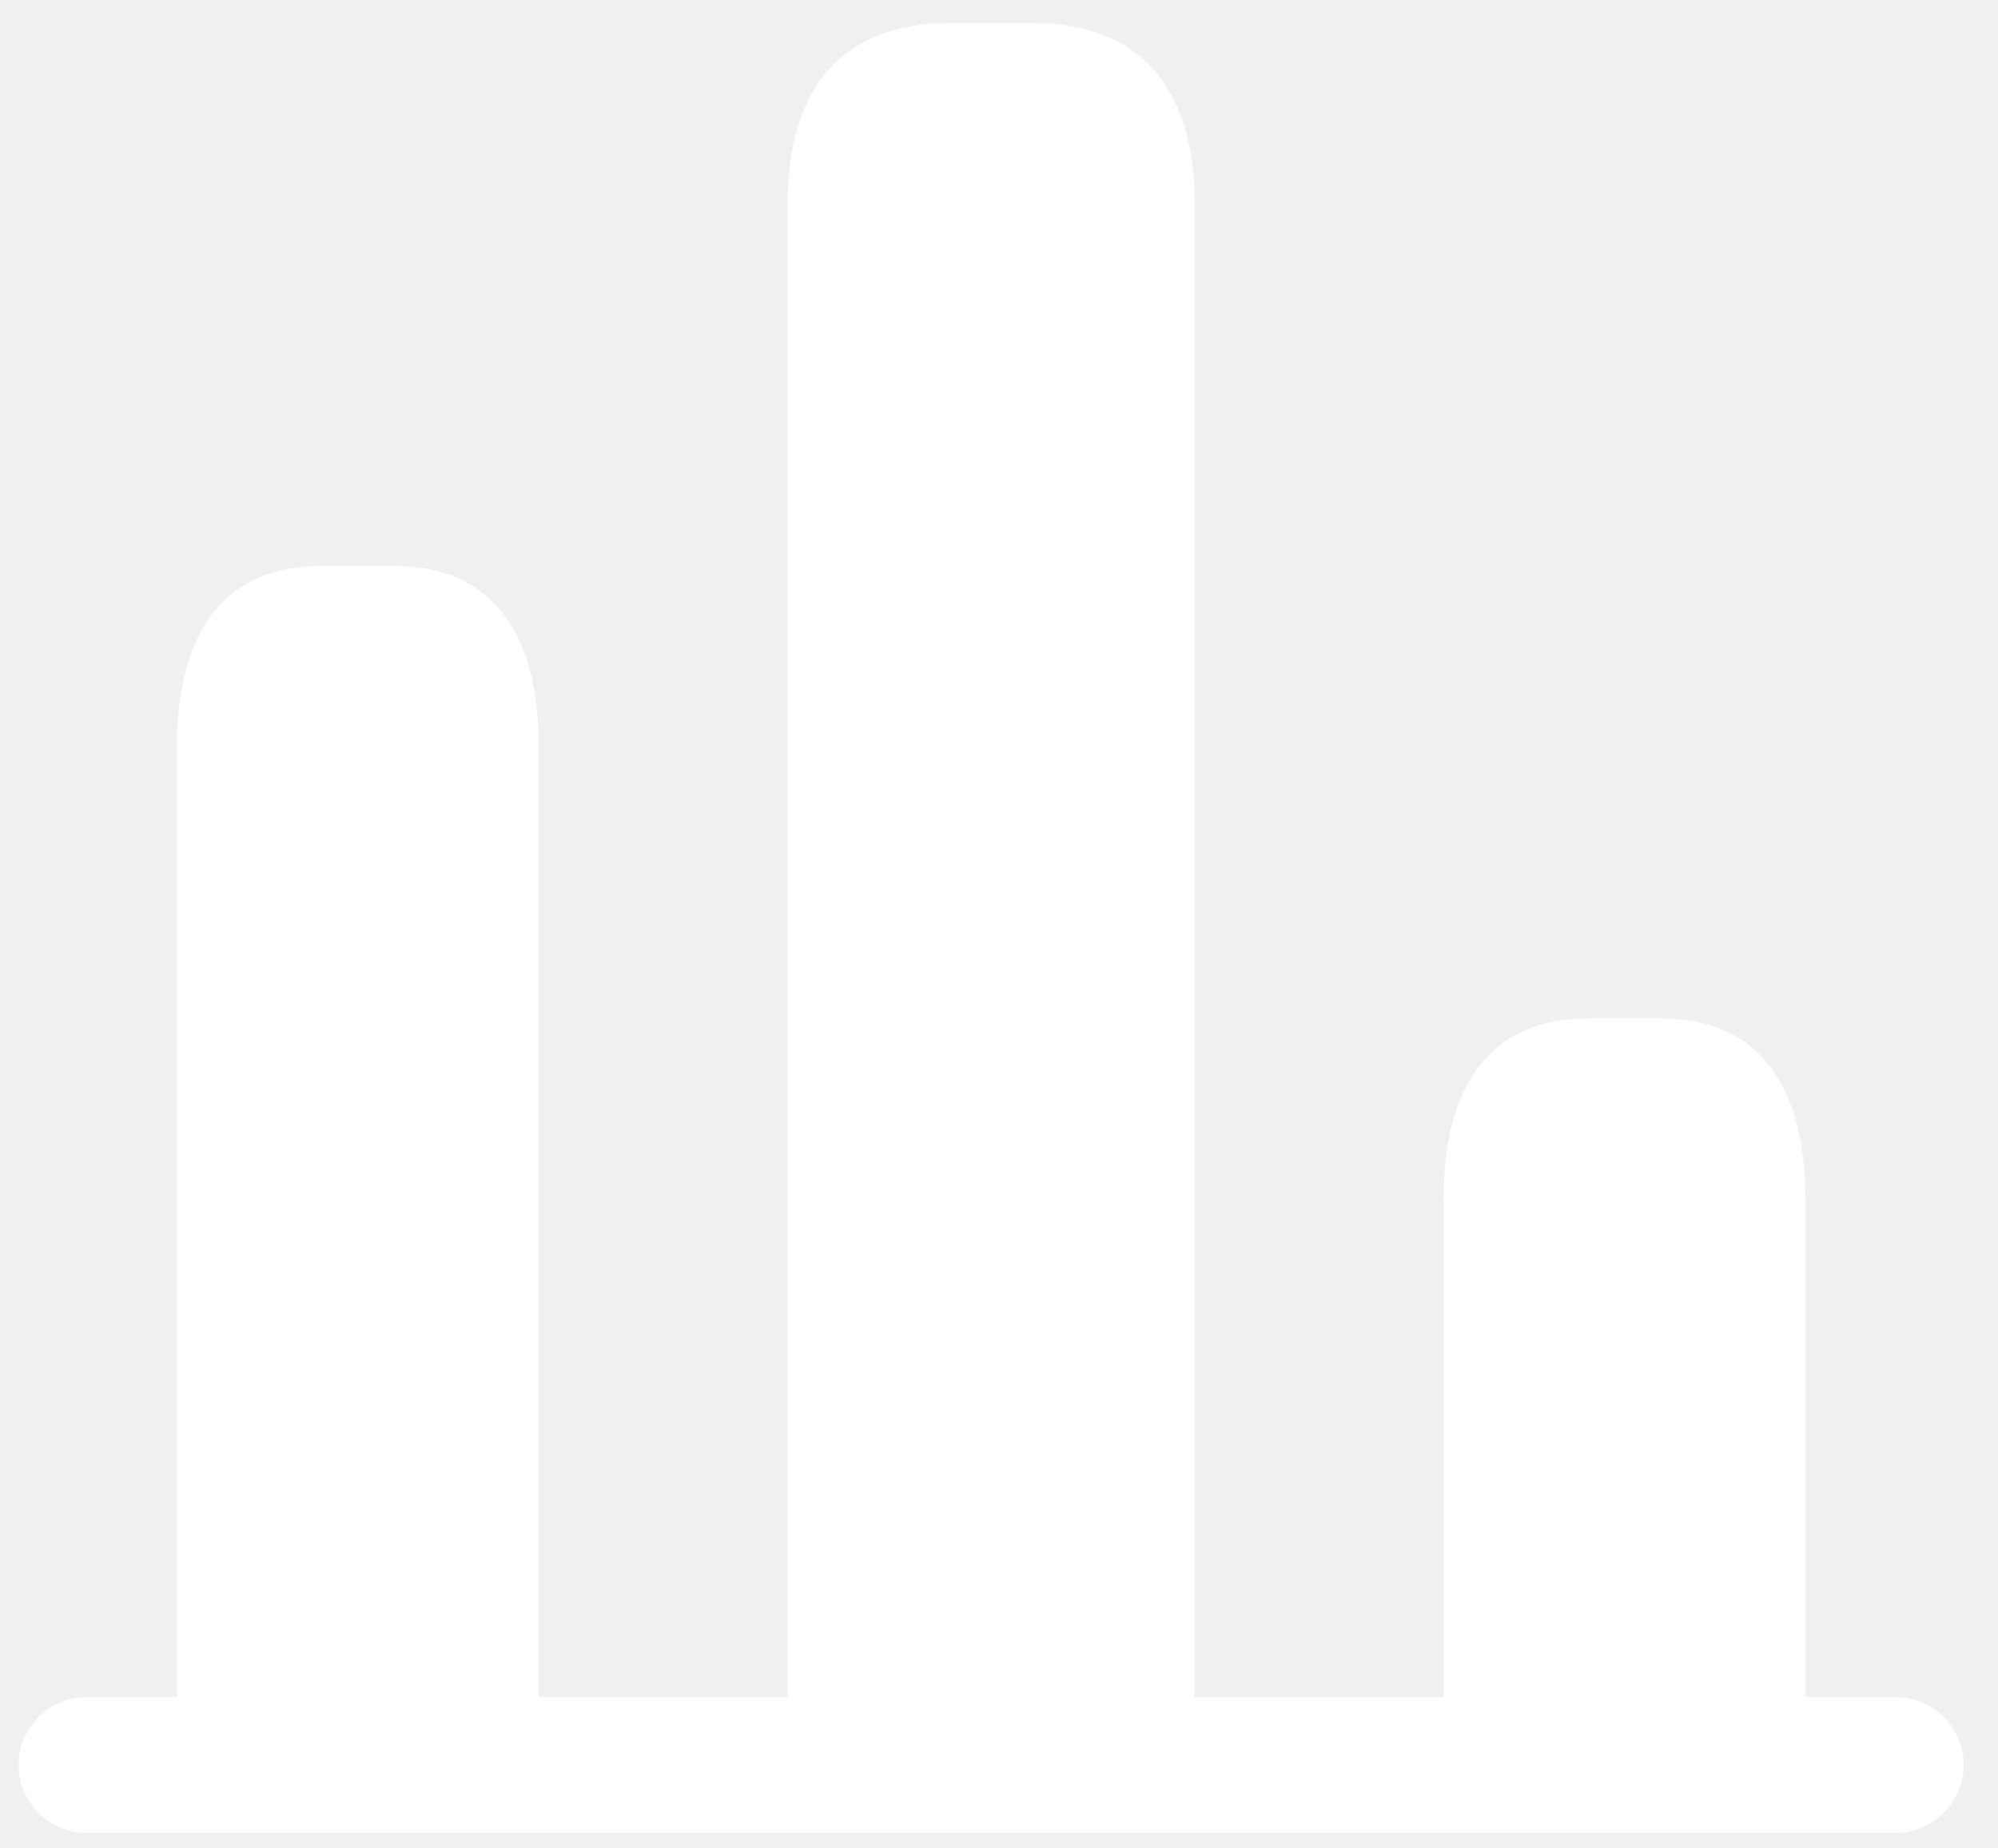
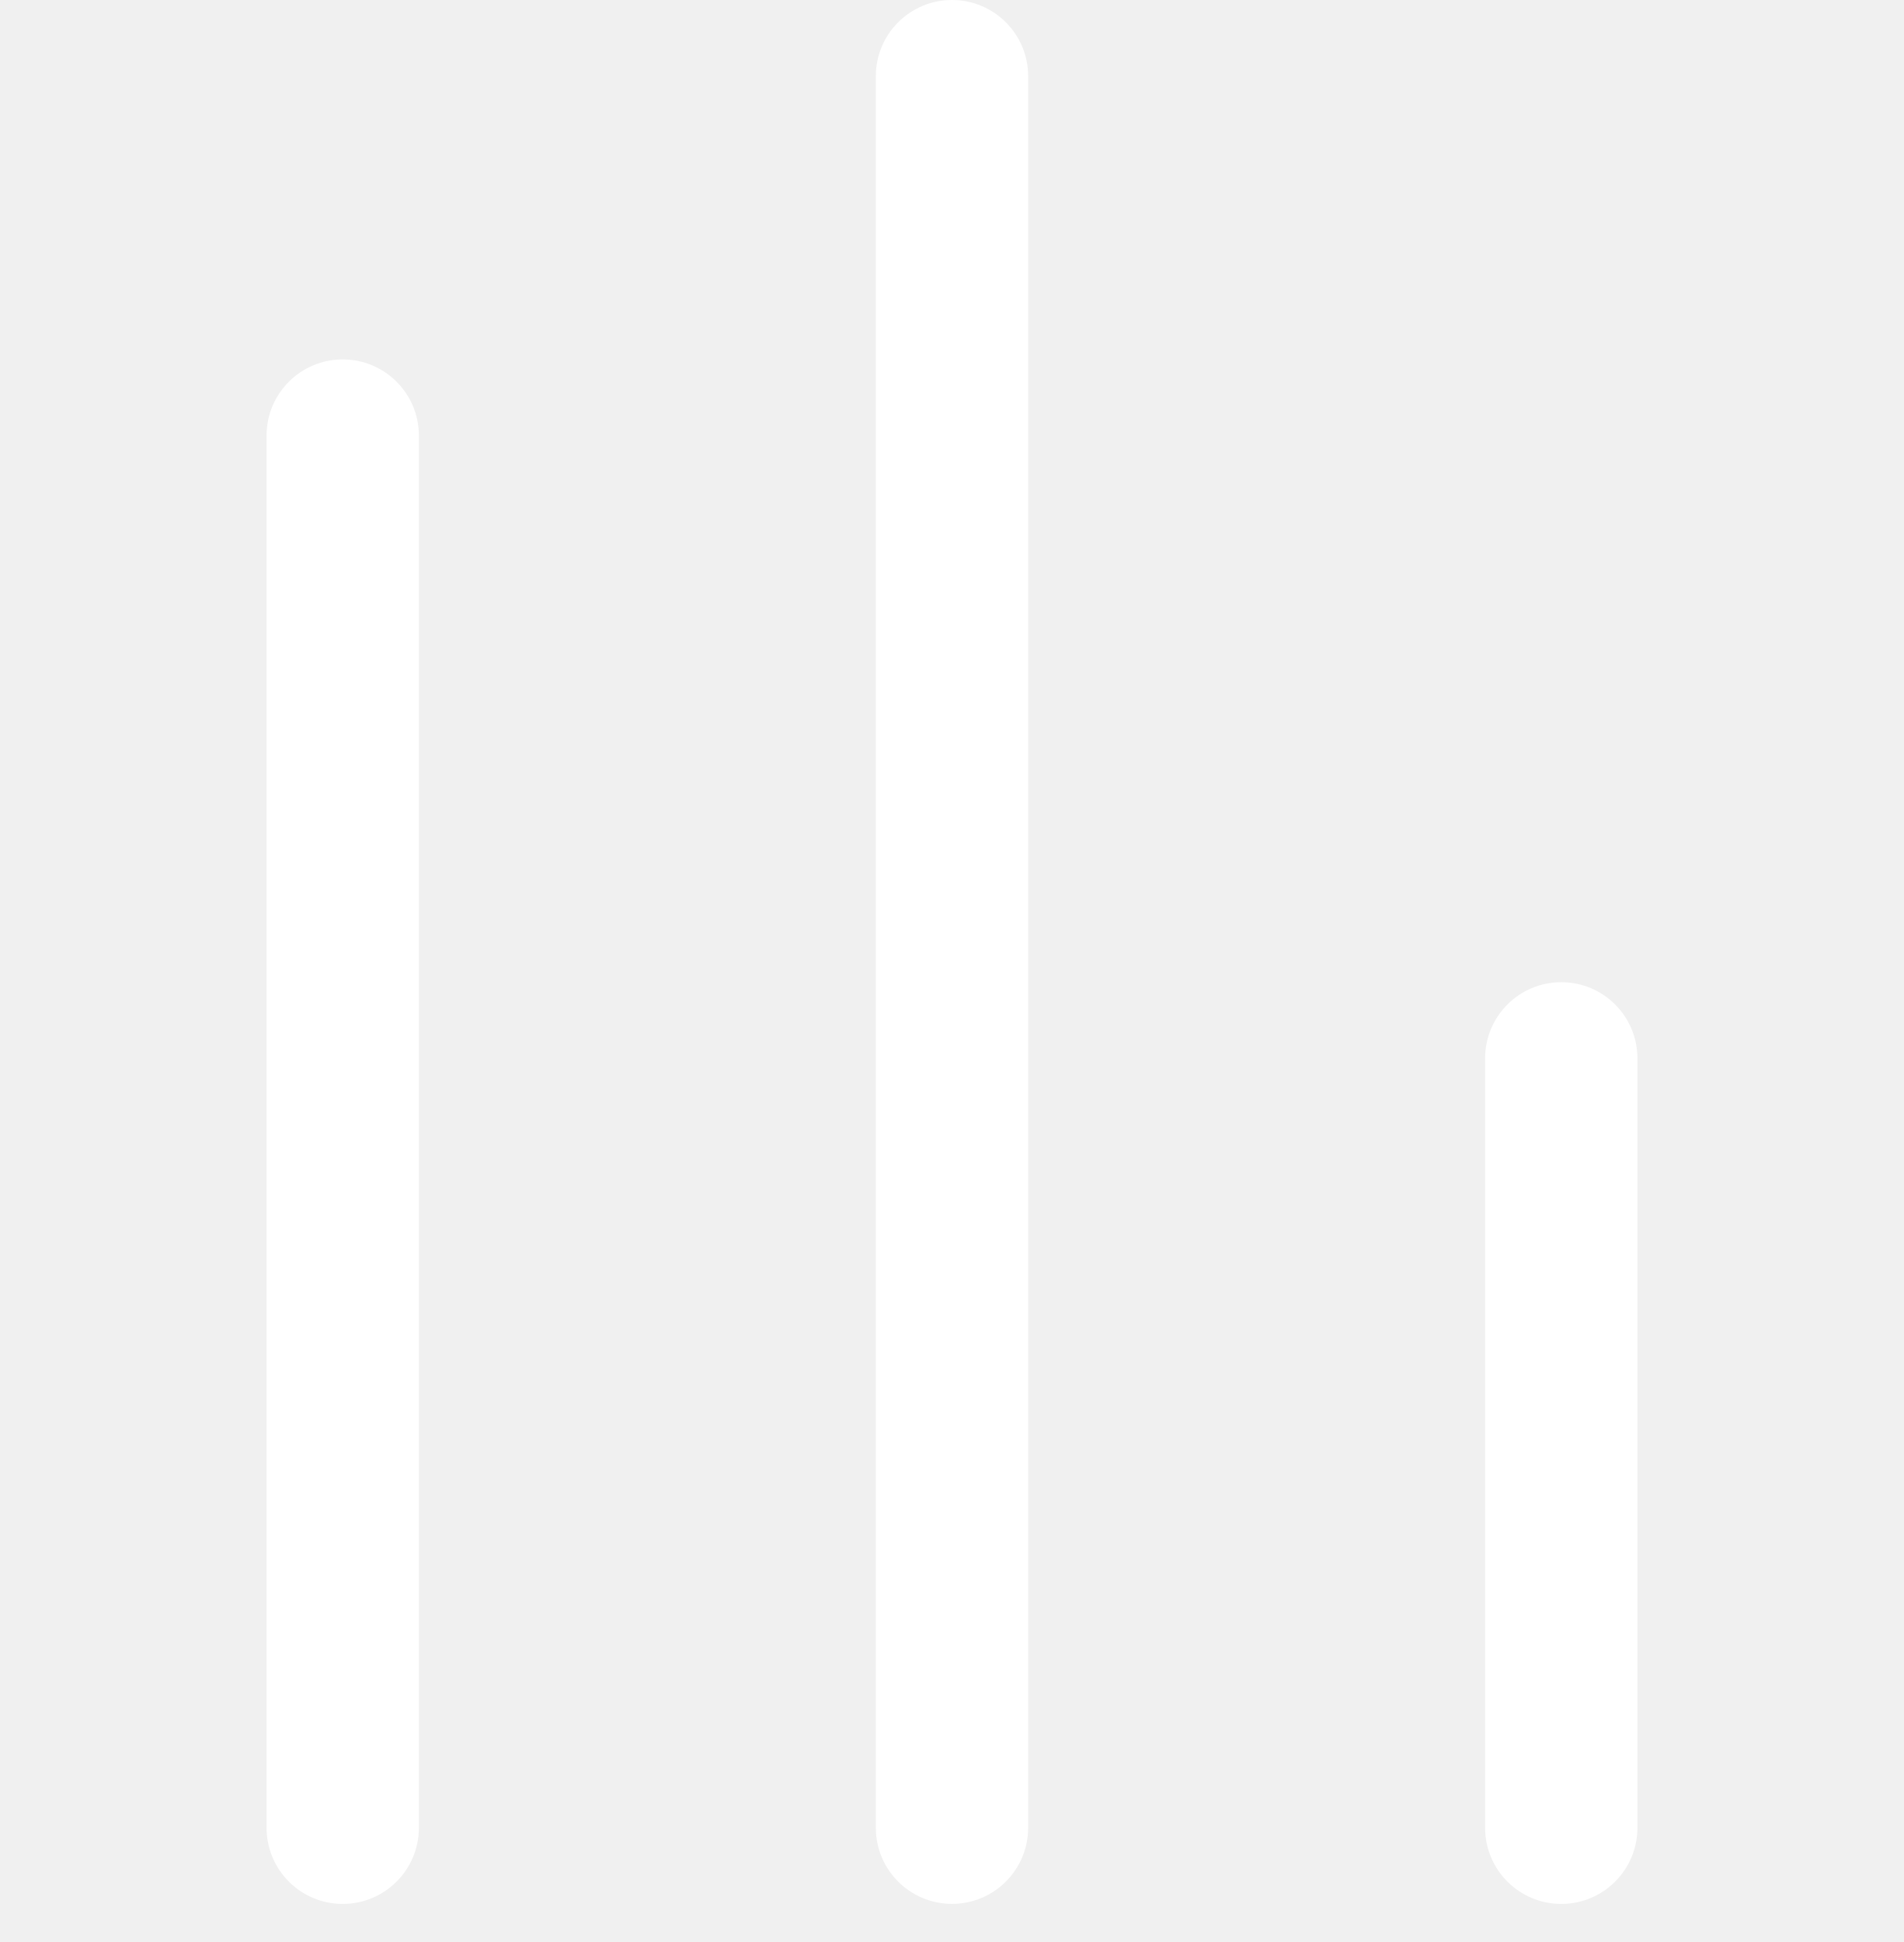
- <svg xmlns="http://www.w3.org/2000/svg" width="53" height="49" fill="none">
-   <path d="M50.292 48.612h-48c-.984 0-1.8-.816-1.8-1.8 0-.984.816-1.8 1.8-1.8h48c.984 0 1.8.816 1.8 1.8 0 .984-.816 1.8-1.8 1.8z" fill="#fff" />
-   <path d="M20.892 5.412v43.2h10.8v-43.2c0-2.64-1.08-4.8-4.32-4.8h-2.16c-3.24 0-4.32 2.16-4.32 4.8zm-16.2 14.399v28.8h9.6v-28.8c0-2.64-.96-4.8-3.84-4.8h-1.92c-2.88 0-3.84 2.16-3.84 4.8zm33.6 12.001v16.8h9.6v-16.8c0-2.64-.96-4.8-3.84-4.8h-1.92c-2.88 0-3.84 2.16-3.84 4.8z" fill="#fff" />
+ <svg xmlns="http://www.w3.org/2000/svg" width="50" height="51" fill="none">
+   <path fill-rule="evenodd" clip-rule="evenodd" d="M25 0a2 2 0 012 2v45.999a2 2 0 11-4 0V2a2 2 0 012-2zM9 9.439a2 2 0 012 2V48a2 2 0 11-4 0V11.439a2 2 0 012-2zm32 16.355a2 2 0 012 2V48a2 2 0 11-4 0V27.794a2 2 0 012-2z" fill="#fff" />
</svg>
